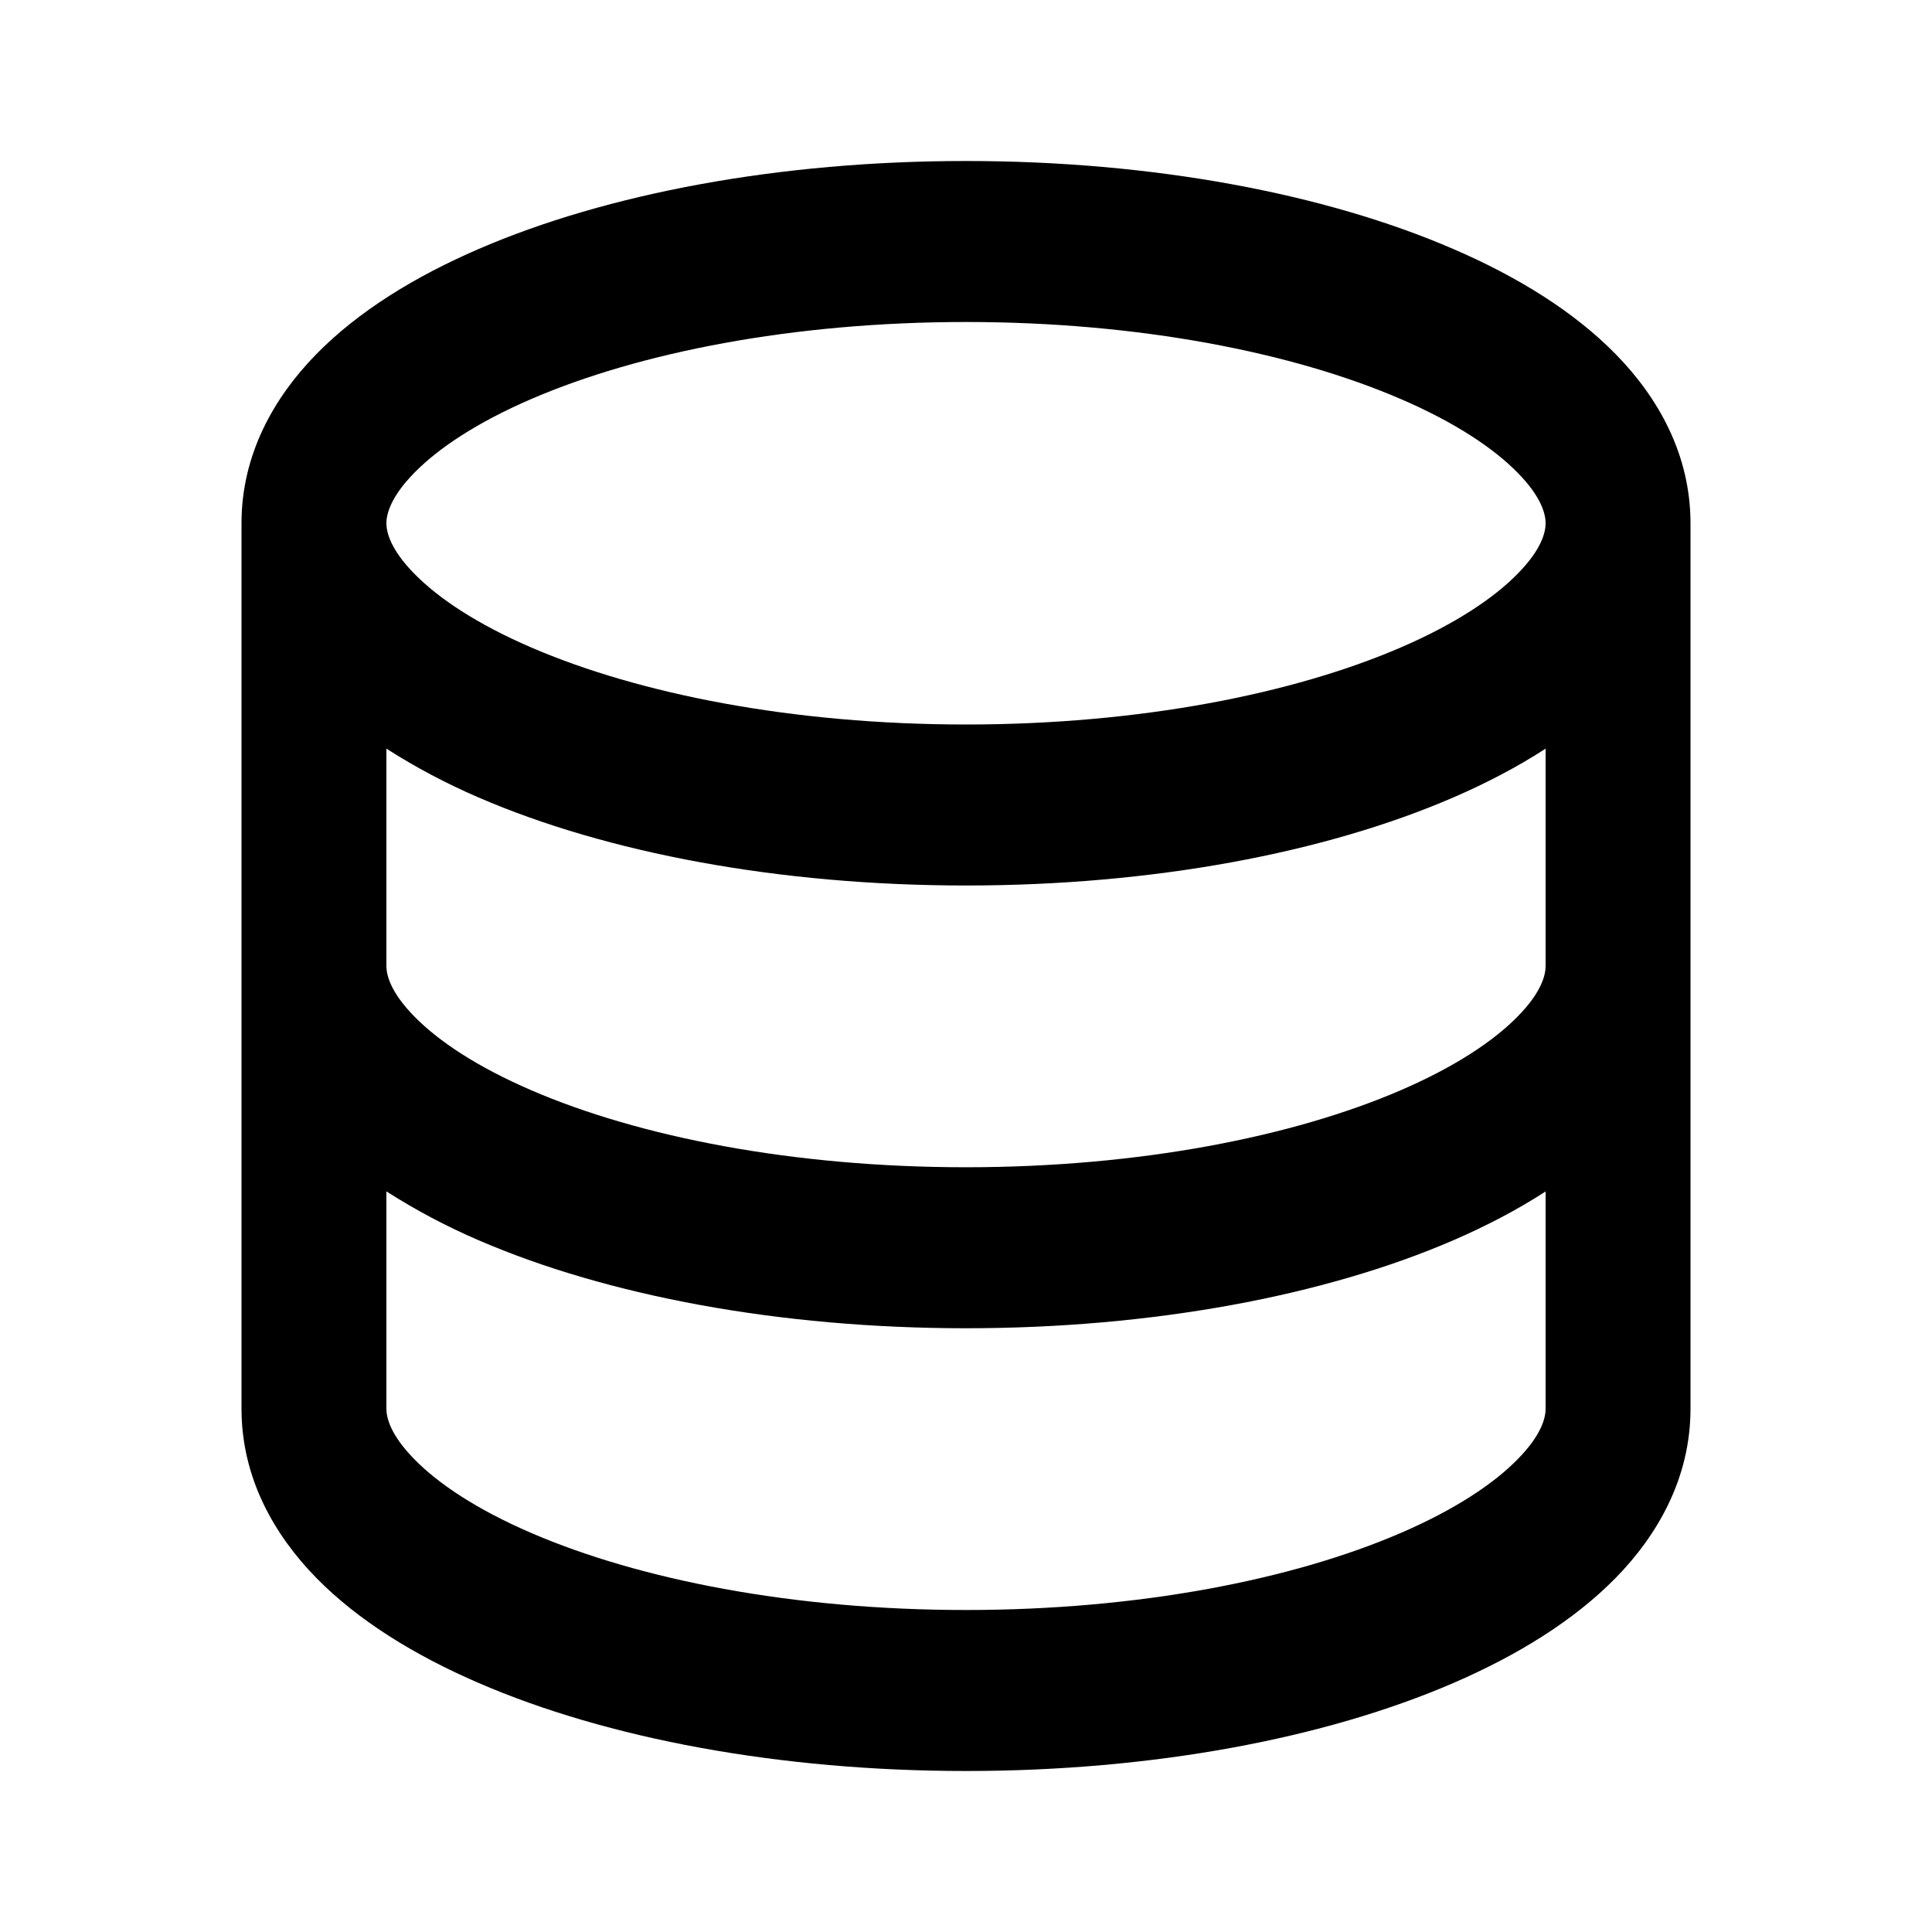
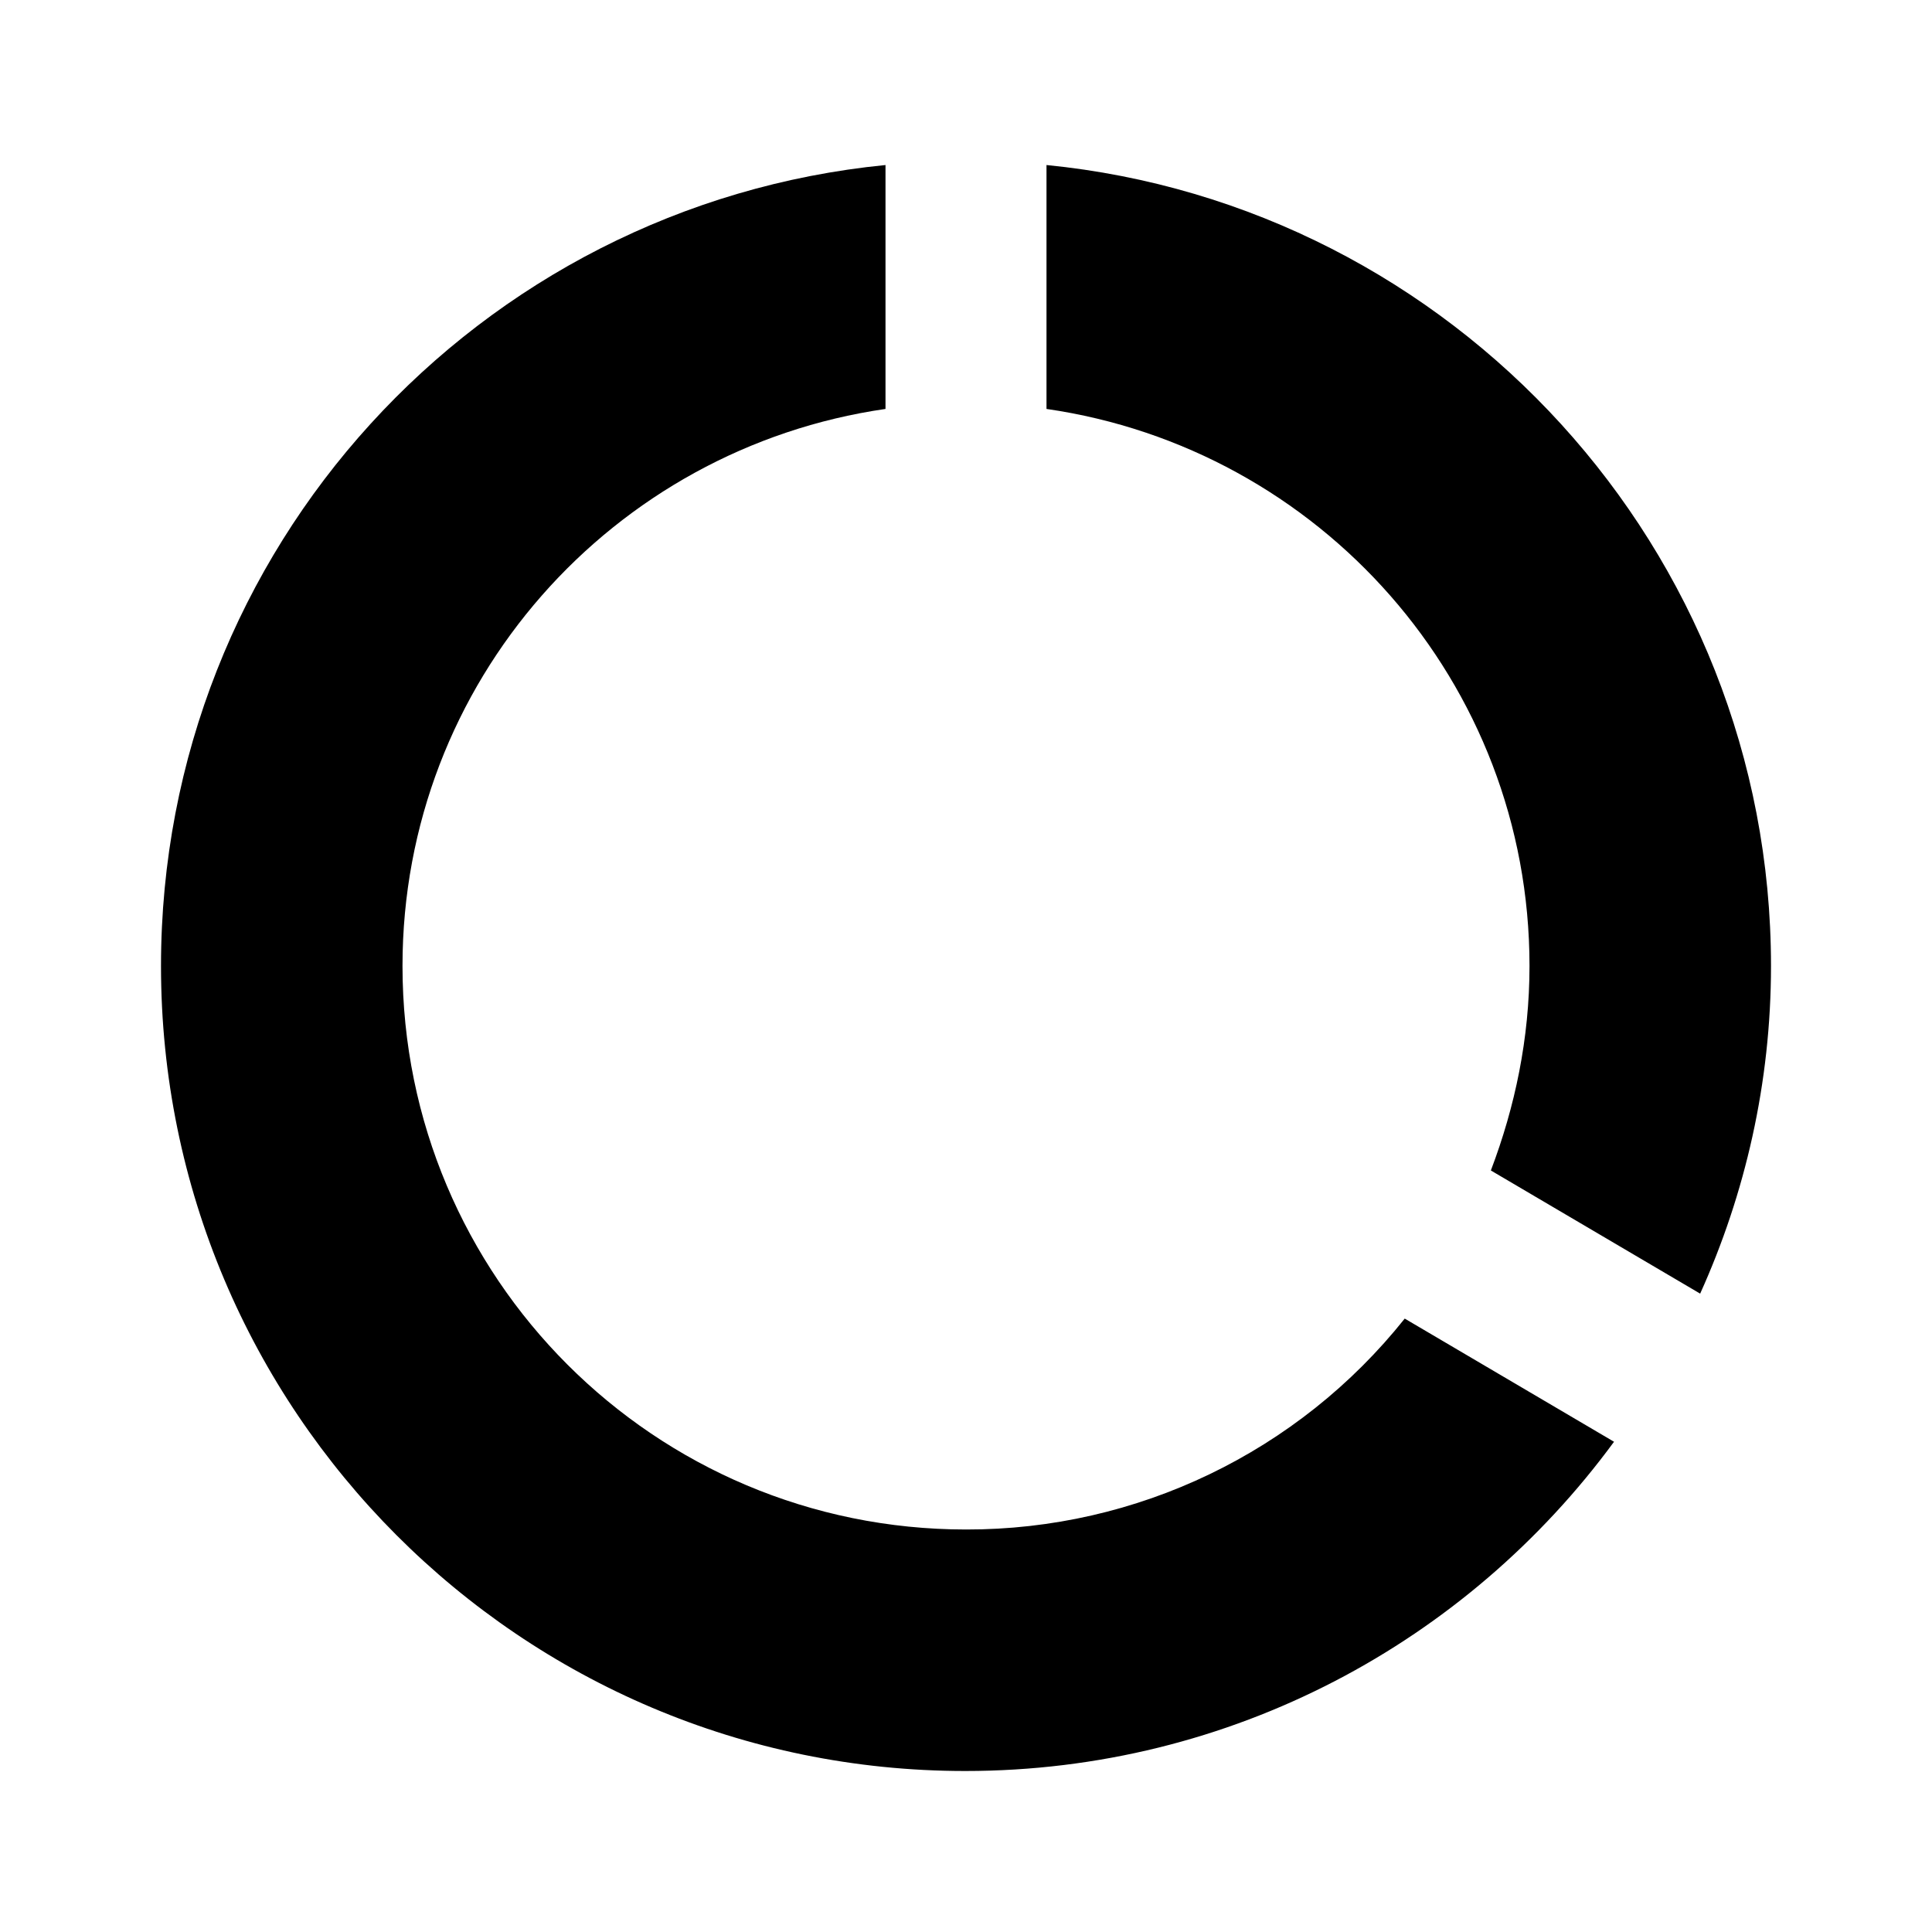
<svg xmlns="http://www.w3.org/2000/svg" viewBox="0 0 24 24">
-   <path fill-rule="evenodd" d="M5.146 5.874c-.298.304-.346.517-.346.626s.048.322.346.626c.299.306.78.627 1.453.917C7.936 8.62 9.846 9 12 9s4.064-.38 5.401-.957c.672-.29 1.154-.611 1.453-.917.299-.304.346-.517.346-.626s-.047-.322-.346-.626c-.299-.306-.78-.627-1.453-.917C16.064 4.38 14.154 4 12 4s-4.064.38-5.401.957c-.672.29-1.154.611-1.453.917M19.2 9.3c-.35.227-.736.429-1.146.606C16.46 10.596 14.319 11 12 11s-4.46-.404-6.054-1.093A8 8 0 0 1 4.8 9.3V12c0 .109.048.322.346.626.299.306.78.627 1.453.917 1.337.578 3.247.957 5.401.957s4.064-.38 5.401-.957c.672-.29 1.154-.611 1.453-.917.299-.304.346-.517.346-.626zM21 12V6.5c0-.858-.406-1.566-.927-2.098-.521-.533-1.225-.966-2.02-1.309C16.46 2.404 14.32 2 12 2s-4.46.404-6.054 1.093c-.794.343-1.498.776-2.019 1.309S3 5.642 3 6.5v11c0 .858.406 1.566.927 2.099.521.532 1.225.965 2.02 1.308C7.54 21.596 9.68 22 12 22s4.46-.404 6.054-1.093c.794-.343 1.498-.776 2.019-1.308.521-.533.927-1.241.927-2.099zm-1.8 2.801c-.35.227-.736.428-1.146.606C16.46 16.096 14.319 16.5 12 16.5s-4.46-.404-6.054-1.093A8 8 0 0 1 4.8 14.8V17.5c0 .109.048.322.346.626.299.306.78.627 1.453.917C7.936 19.62 9.846 20 12 20s4.064-.38 5.401-.957c.672-.29 1.154-.611 1.453-.917.299-.304.346-.517.346-.626z" clip-rule="evenodd" />
+   <path fill="none" d="M0 0h24v24H0z" />
+   <path d="M13 2.05v3.03c3.39.49 6 3.39 6 6.92 0 .9-.18 1.75-.48 2.54l2.6 1.53c.56-1.24.88-2.62.88-4.07 0-5.18-3.95-9.45-9-9.95M12 19c-3.87 0-7-3.13-7-7 0-3.53 2.61-6.43 6-6.92V2.05c-5.06.5-9 4.76-9 9.95 0 5.52 4.47 10 9.99 10 3.31 0 6.24-1.61 8.06-4.09l-2.6-1.53A6.95 6.95 0 0 1 12 19" />
</svg>
